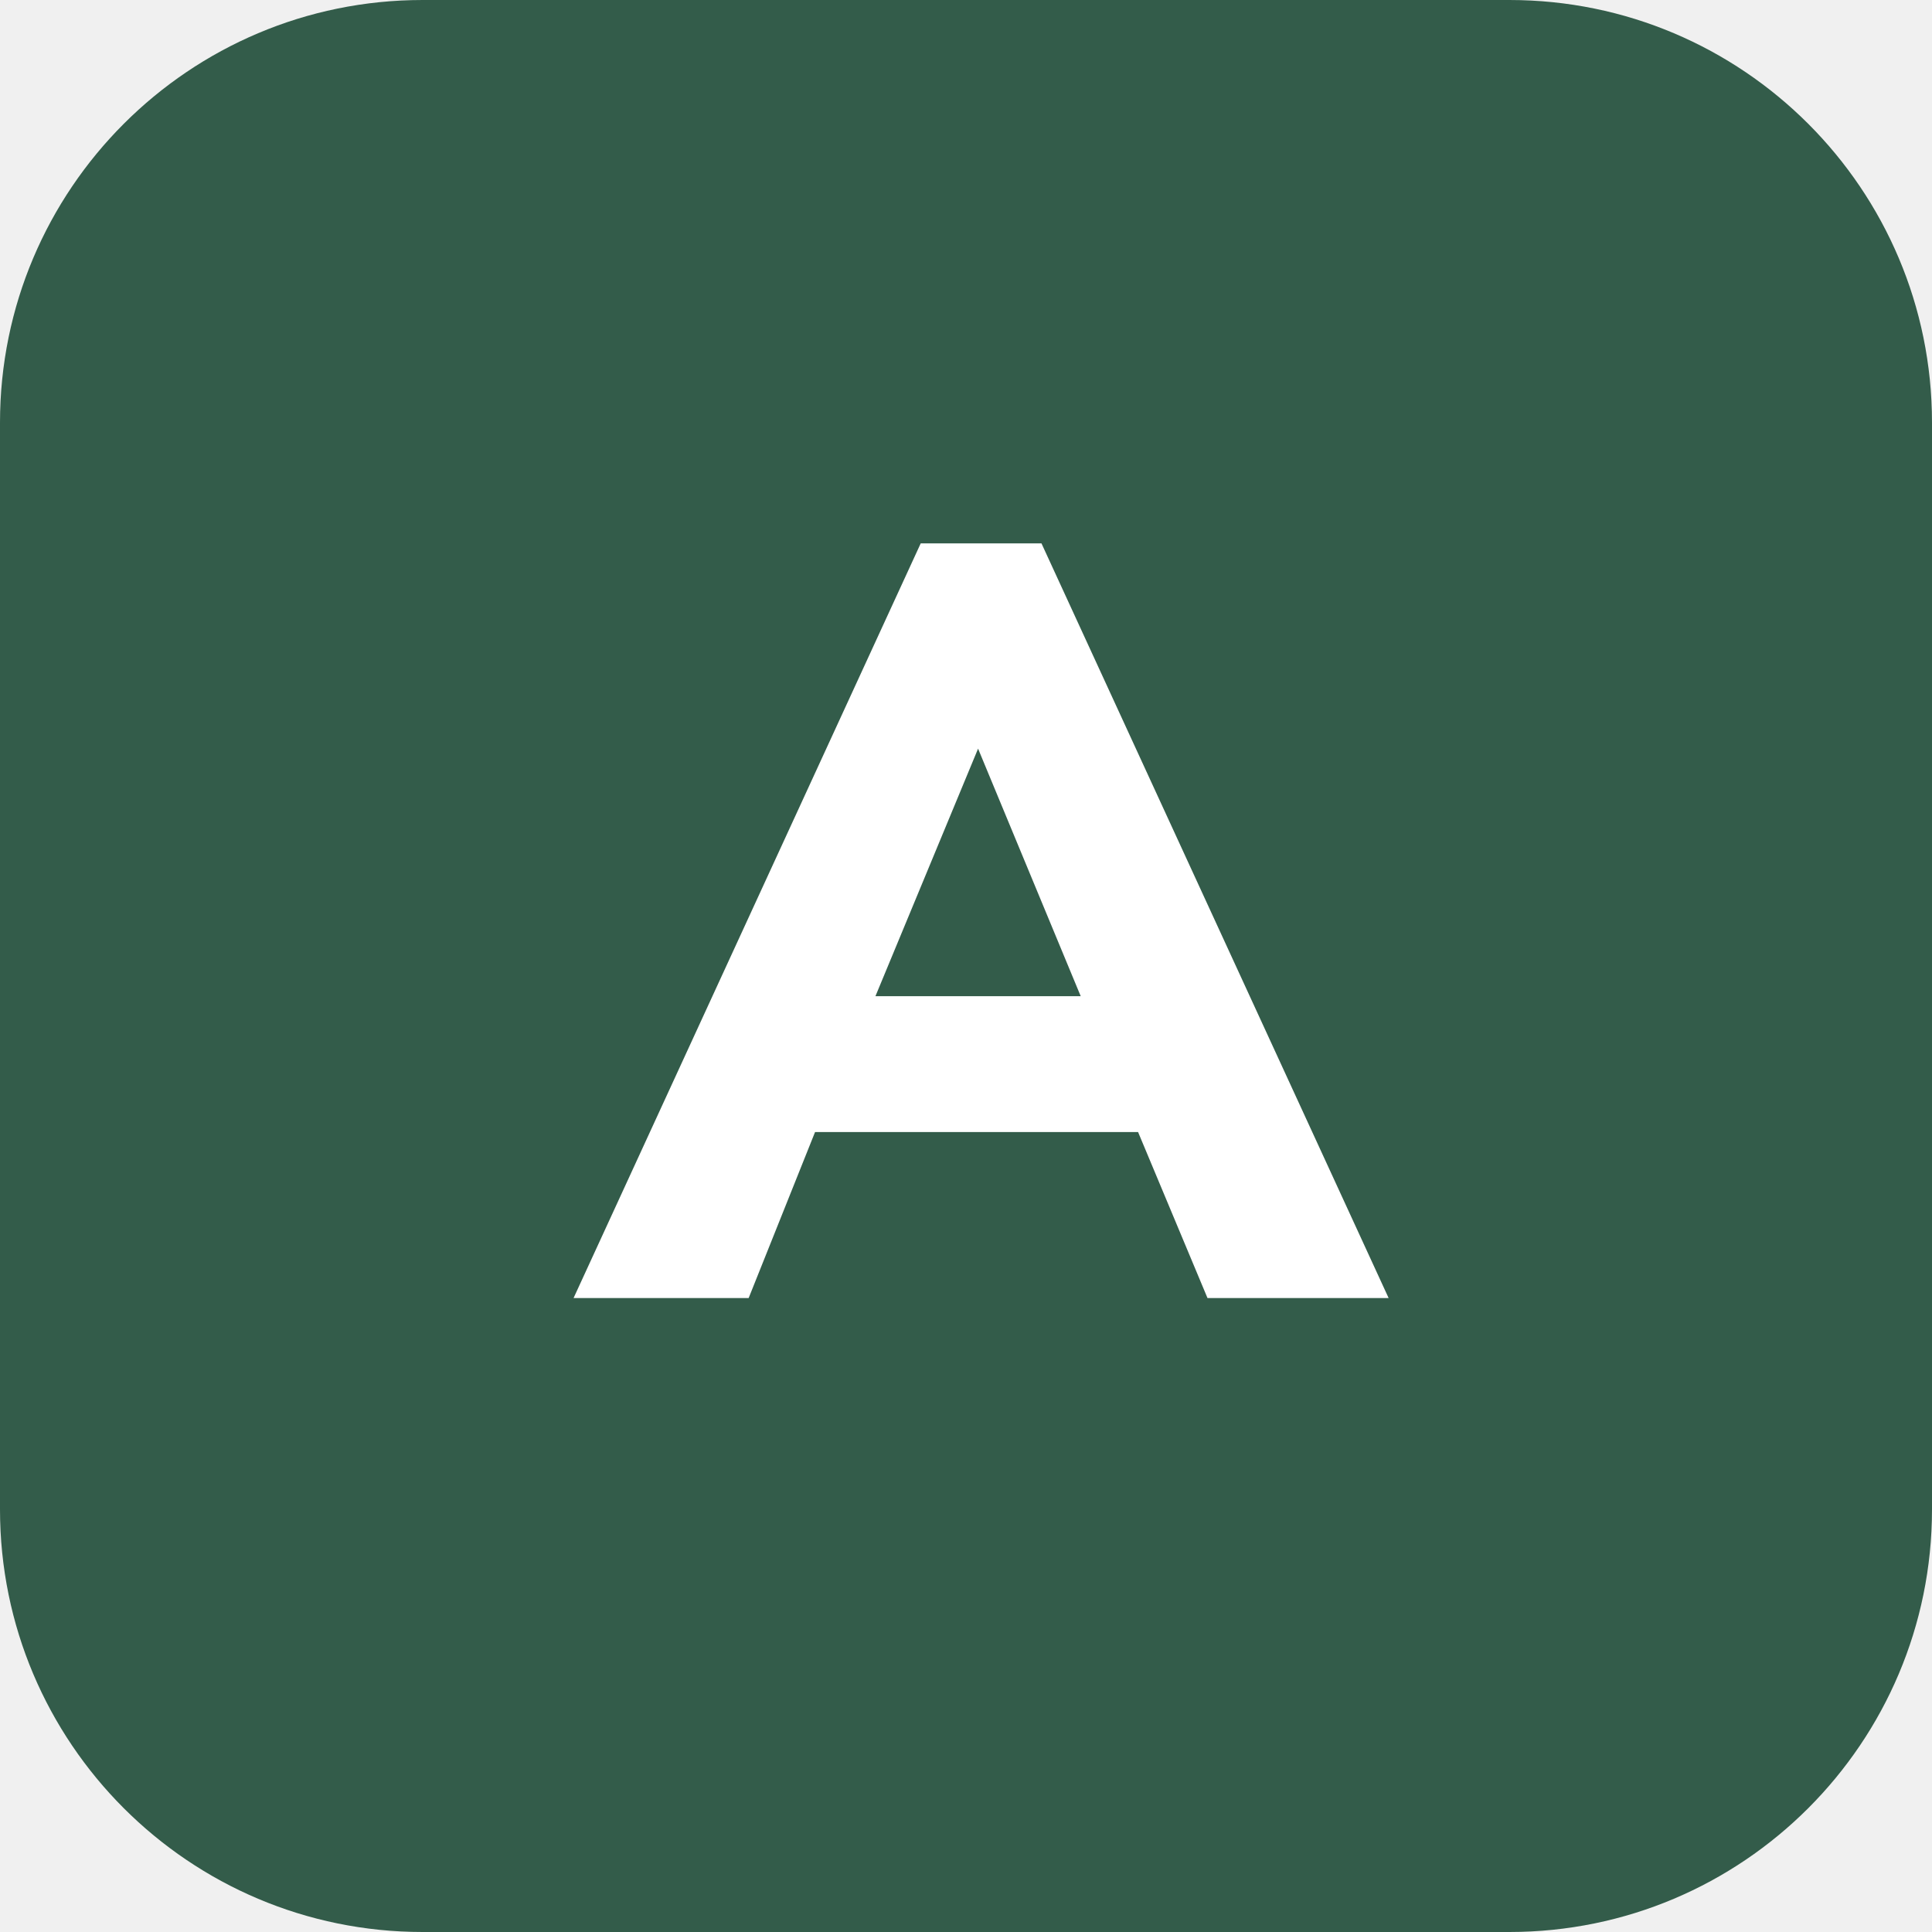
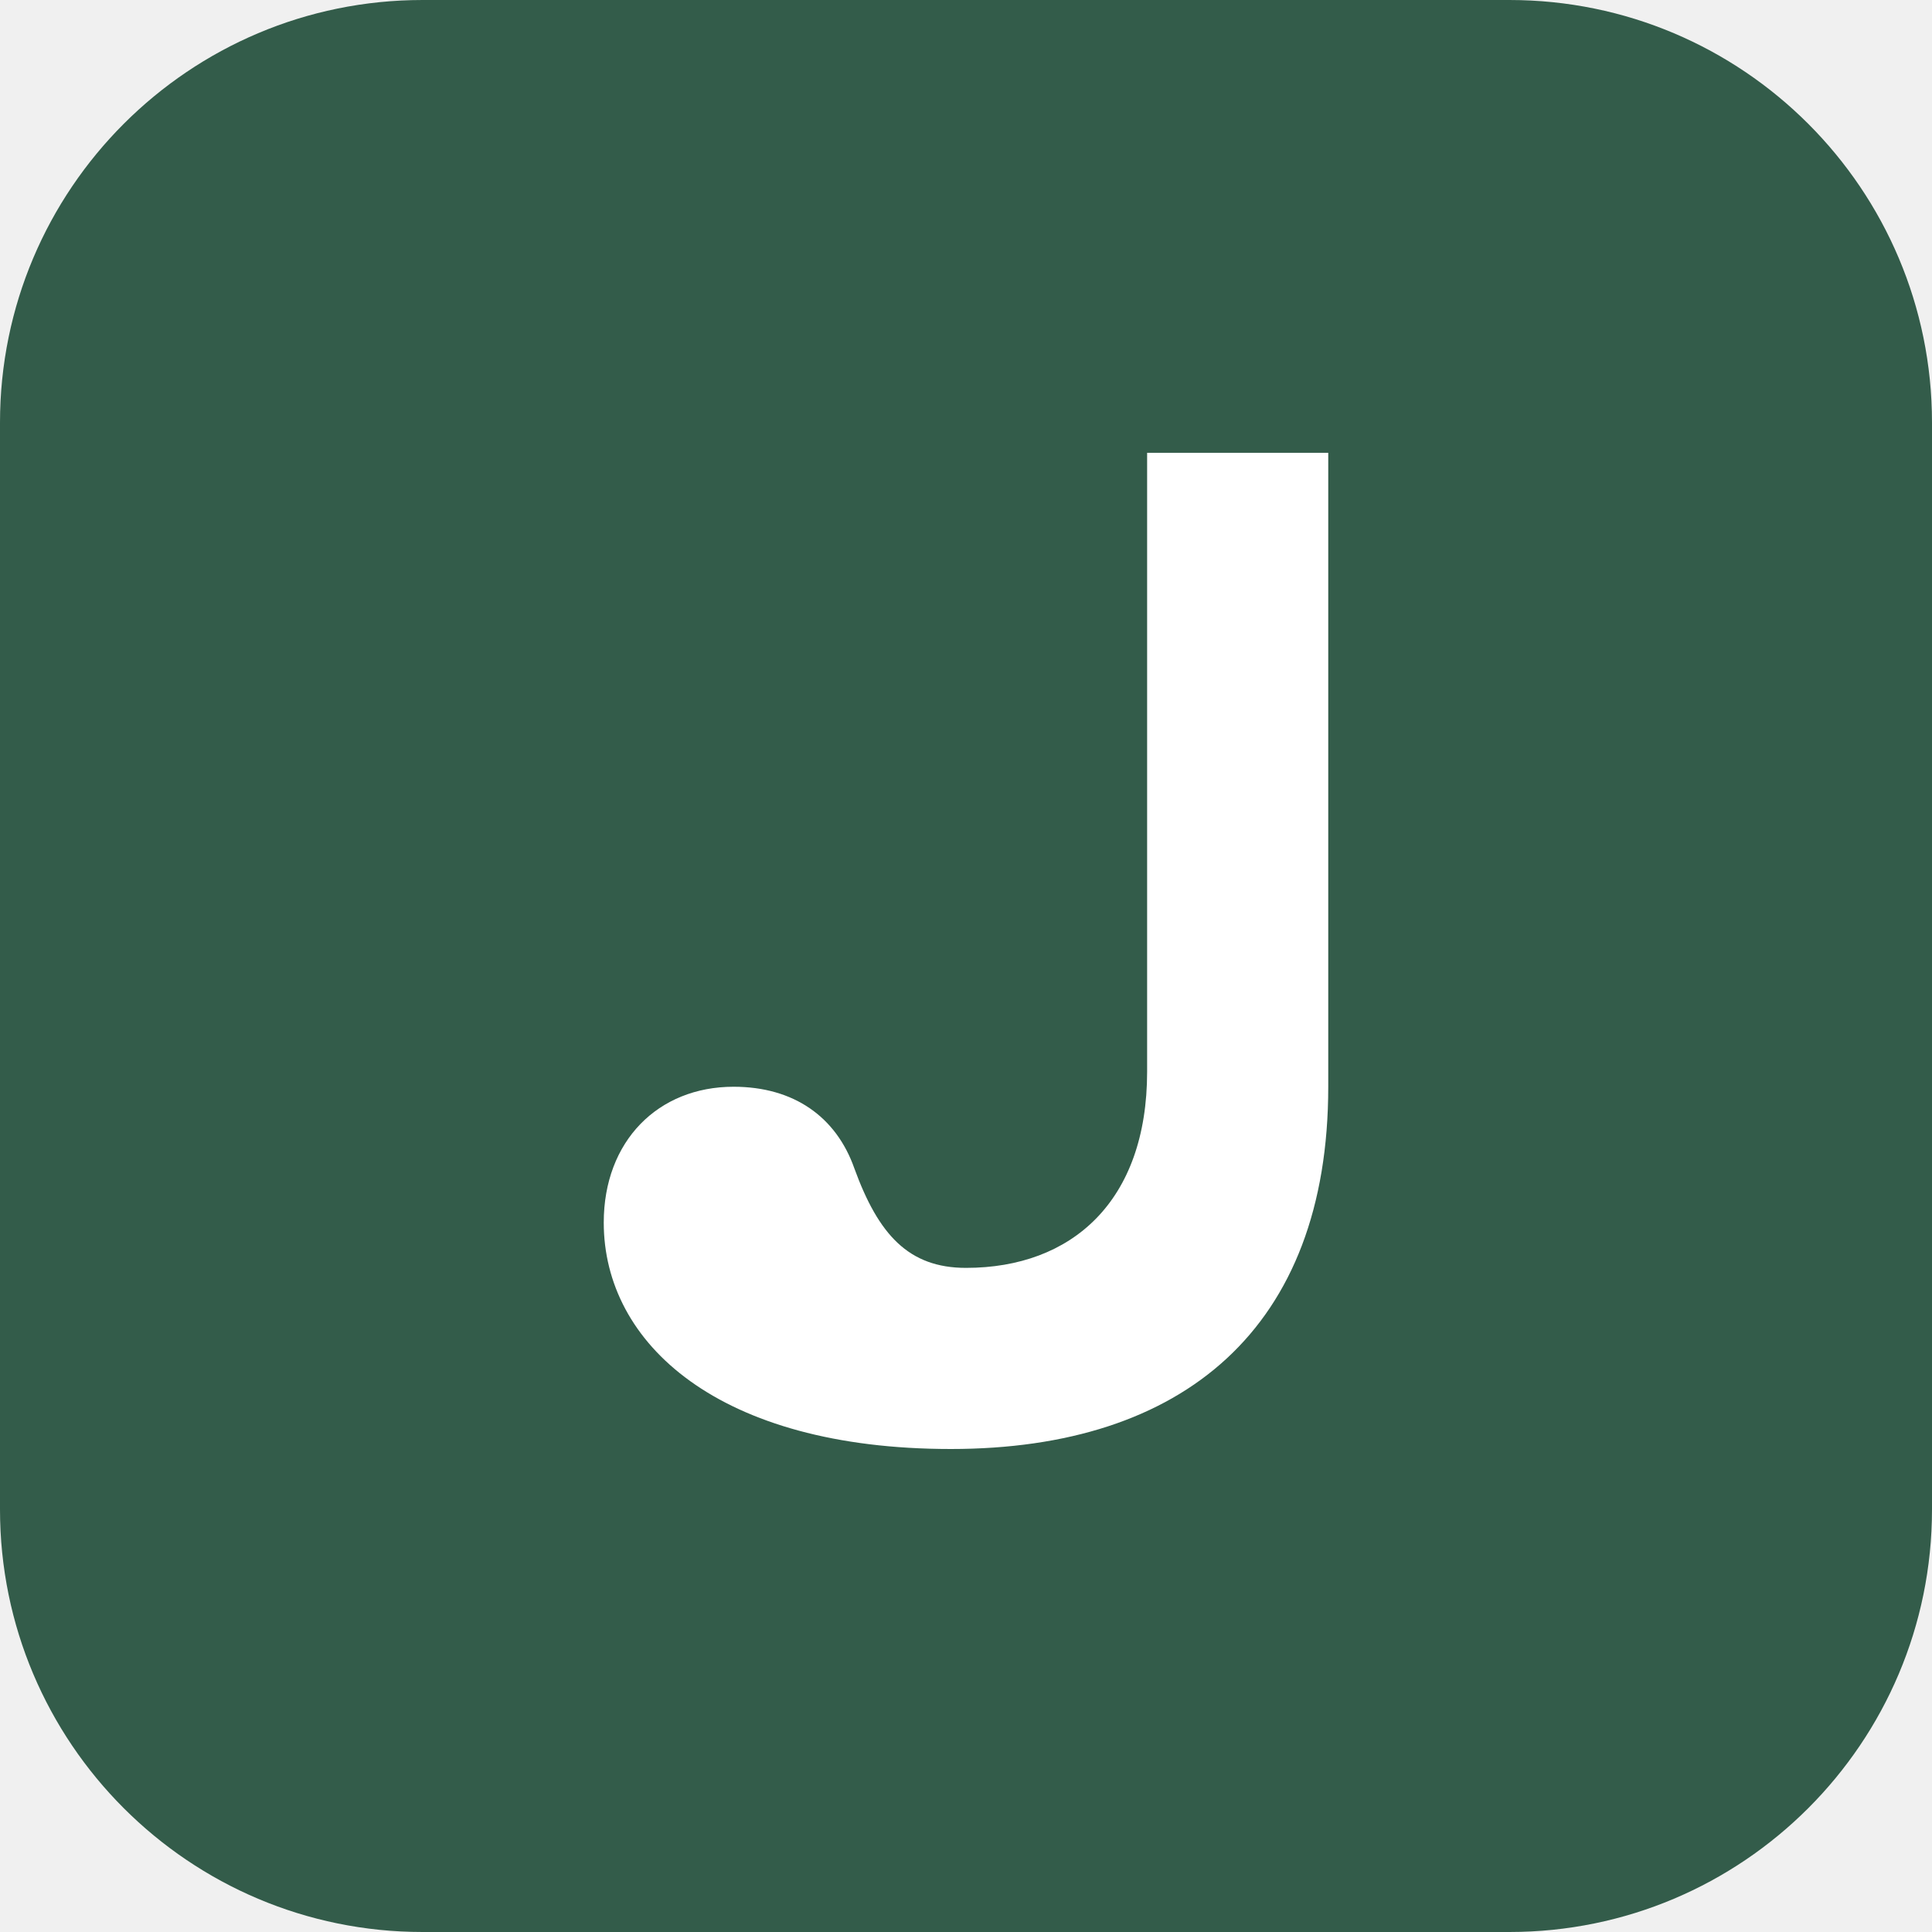
<svg xmlns="http://www.w3.org/2000/svg" viewBox="0 0 64 64">
  <rect width="64" height="64" rx="14" fill="#335c4a" />
-   <path d="M19 43 30.5 18h4L46 43h-6l-2.3-5.5H27L24.8 43H19Zm10-10h6.8l-3.4-8.2L29 33Z" fill="#fff" />
+   <path d="M38 15h6v21c0 8-4.8 12-12.5 12S20 44.5 20 40.5c0-2.7 1.8-4.5 4.3-4.5 2 0 3.4 1 4 2.7.8 2.2 1.8 3.3 3.7 3.3 3.5 0 6-2.2 6-6.5V15Z" fill="#fff" />
</svg>
